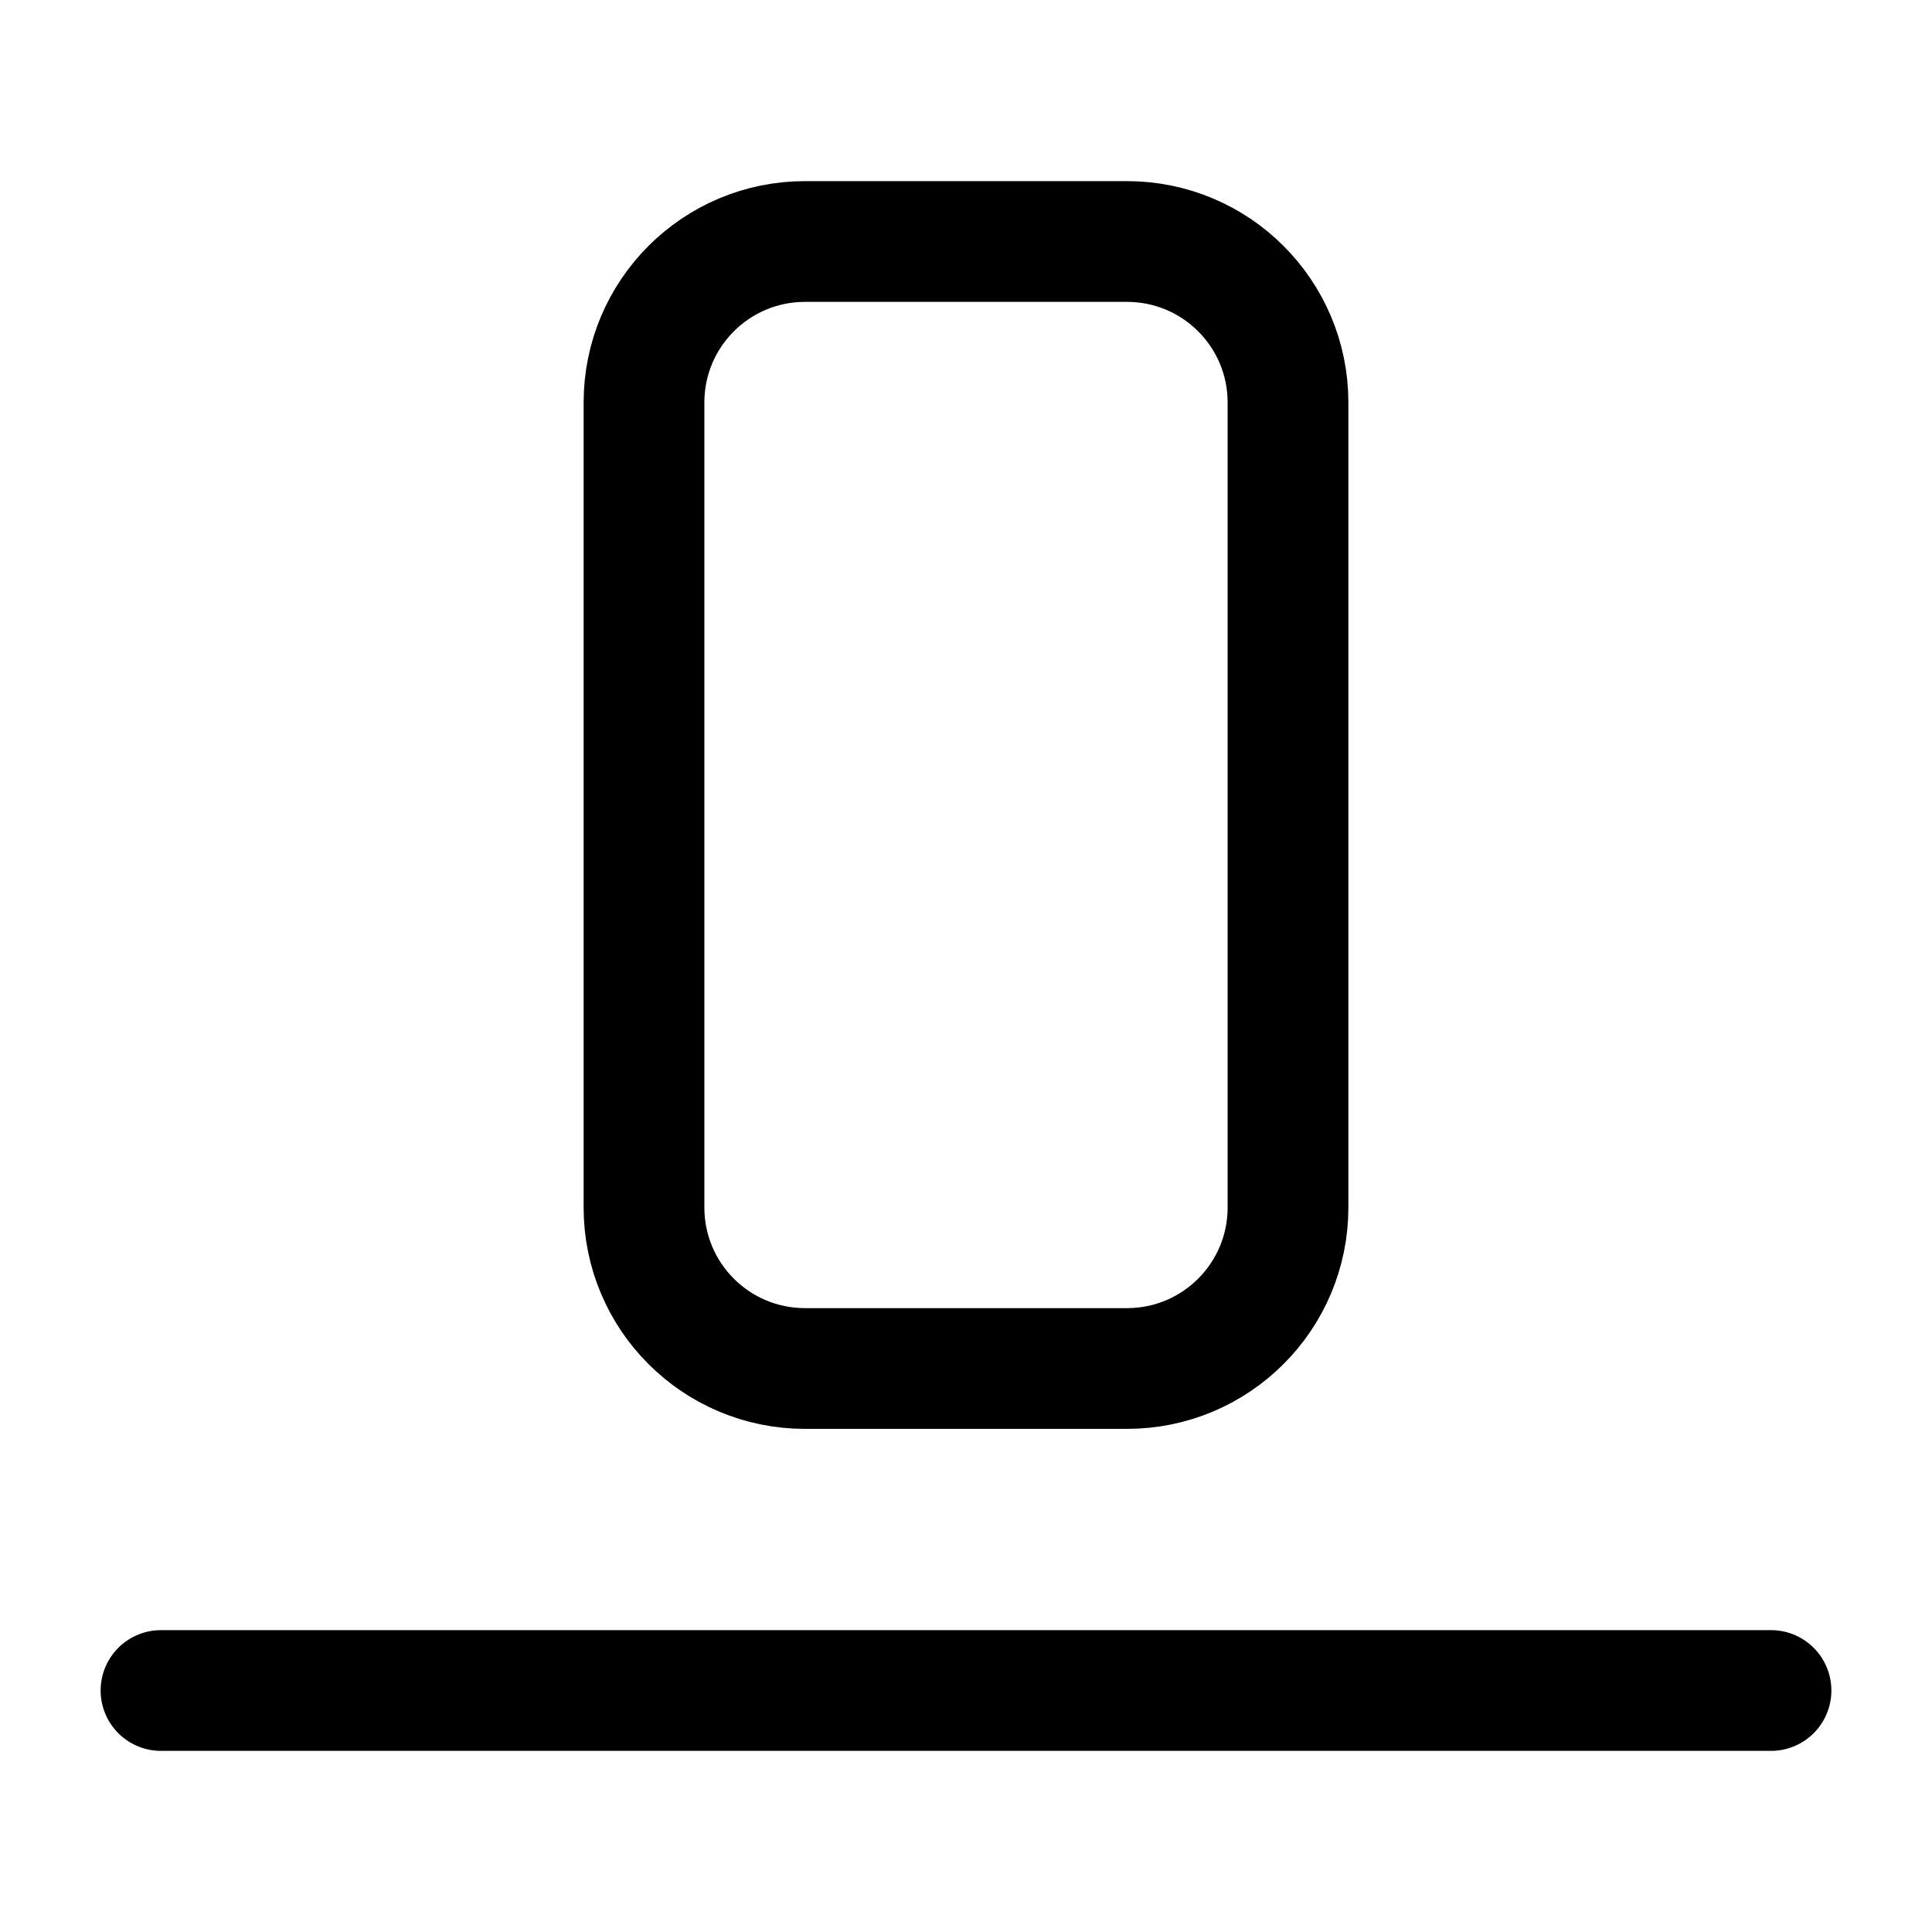
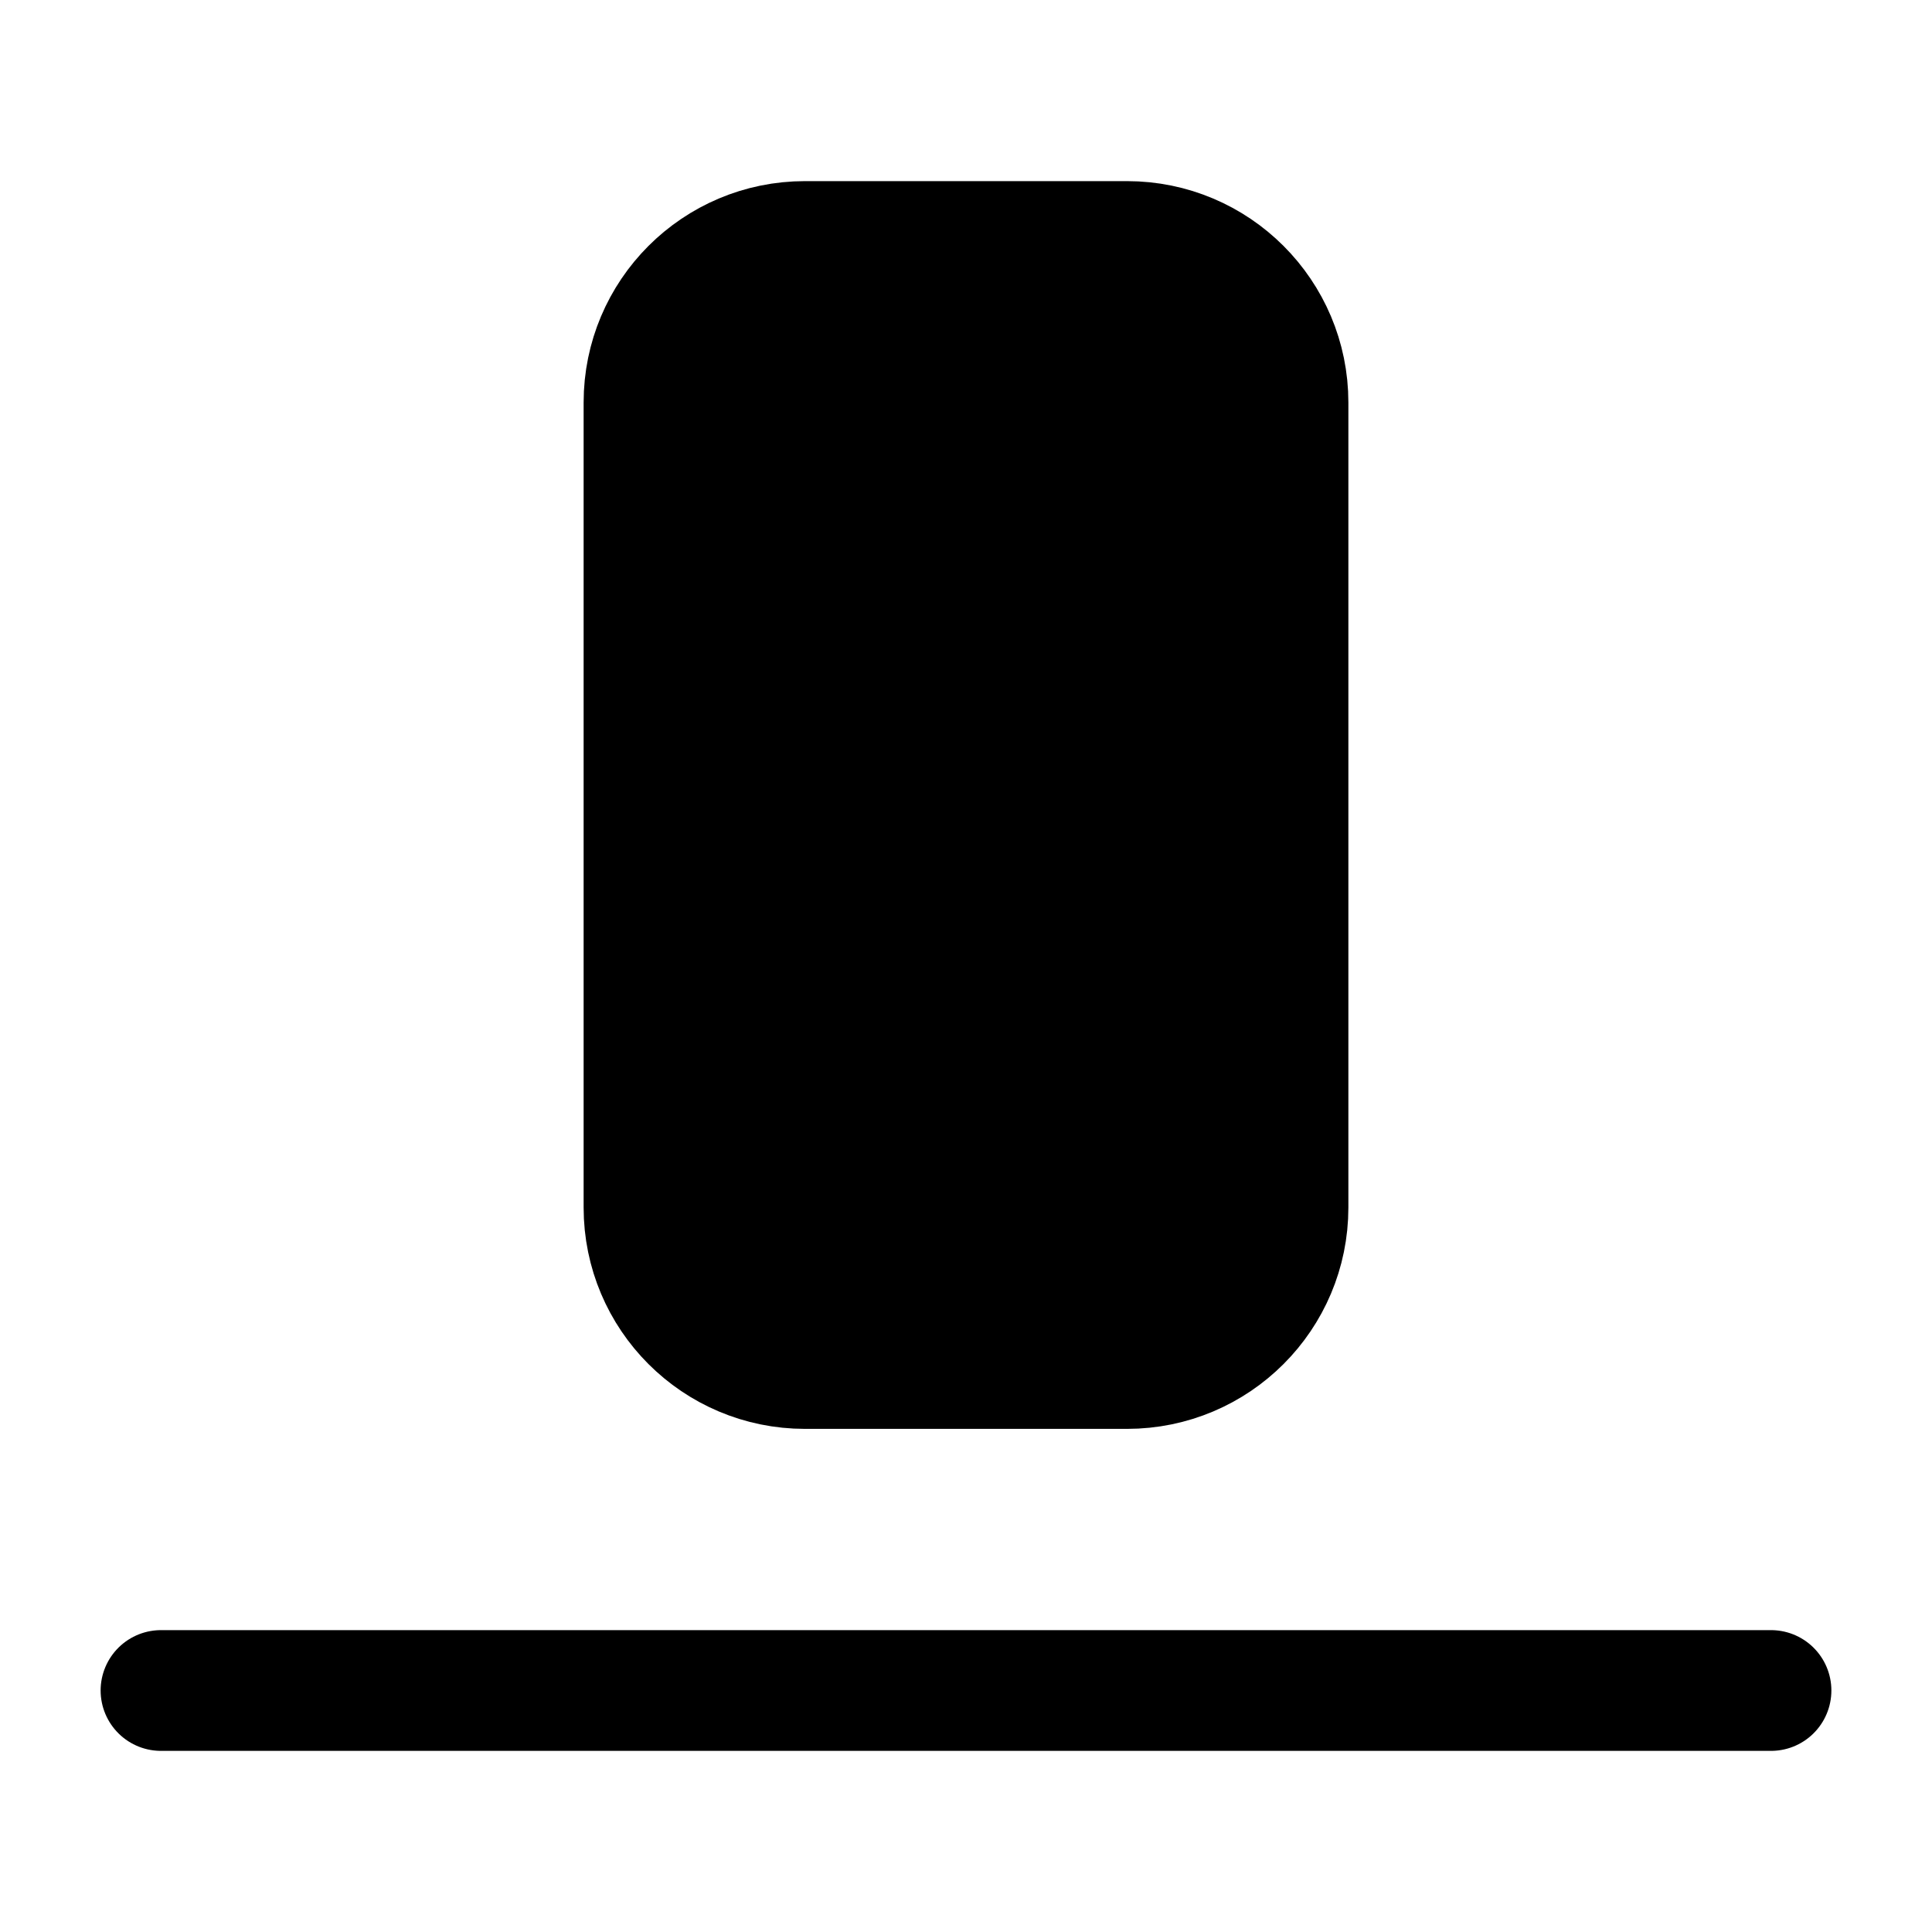
- <svg xmlns="http://www.w3.org/2000/svg" width="24" height="24" viewBox="0 0 24 24" stroke-width="1.5" fill="none">
-   <path d="M22 21L2 21" stroke="currentColor" stroke-linecap="round" stroke-linejoin="round" />
-   <path d="M8 15V5C8 3.895 8.895 3 10 3H14C15.105 3 16 3.895 16 5V15C16 16.105 15.105 17 14 17H10C8.895 17 8 16.105 8 15Z" stroke="currentColor" />
+ <svg xmlns="http://www.w3.org/2000/svg" width="24" height="24" viewBox="0 0 24 24" fill="none">
+   <path d="M22 21L2 21" stroke="currentColor" stroke-width="1.5" stroke-linecap="round" stroke-linejoin="round" />
+   <path d="M8 15V5C8 3.895 8.895 3 10 3H14C15.105 3 16 3.895 16 5V15C16 16.105 15.105 17 14 17H10C8.895 17 8 16.105 8 15Z" fill="currentColor" stroke="currentColor" stroke-width="1.5" />
</svg>
